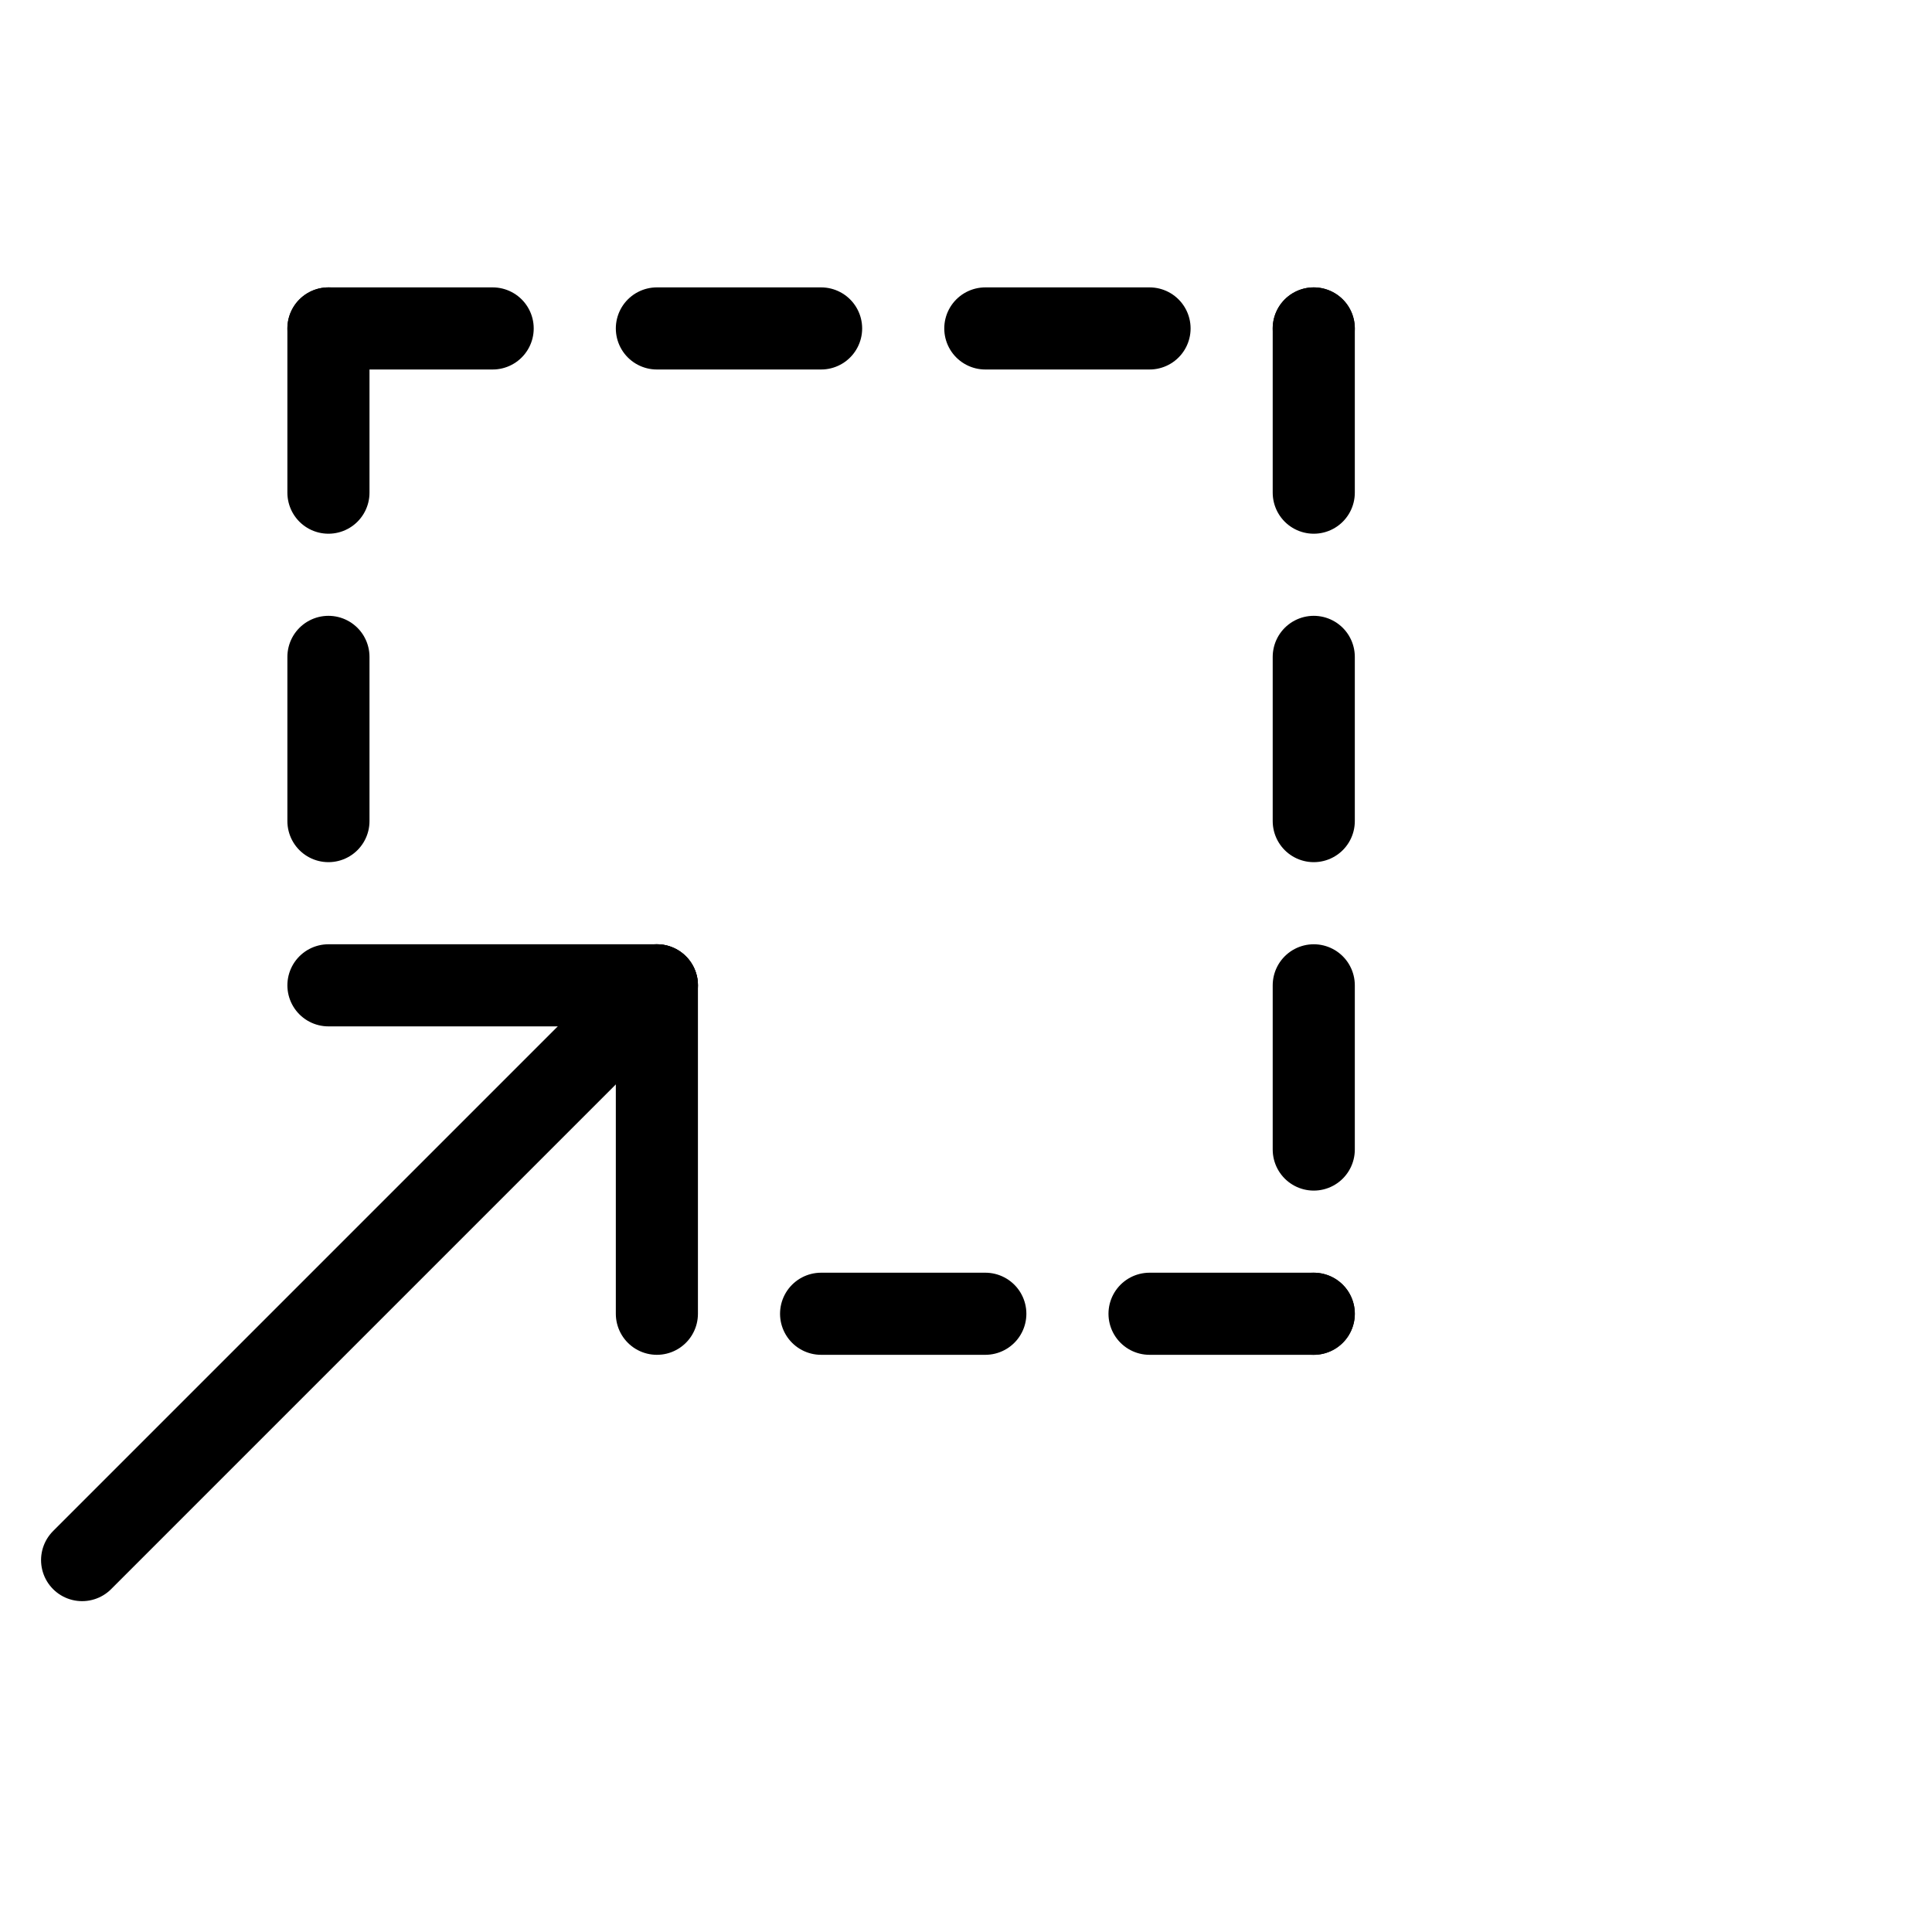
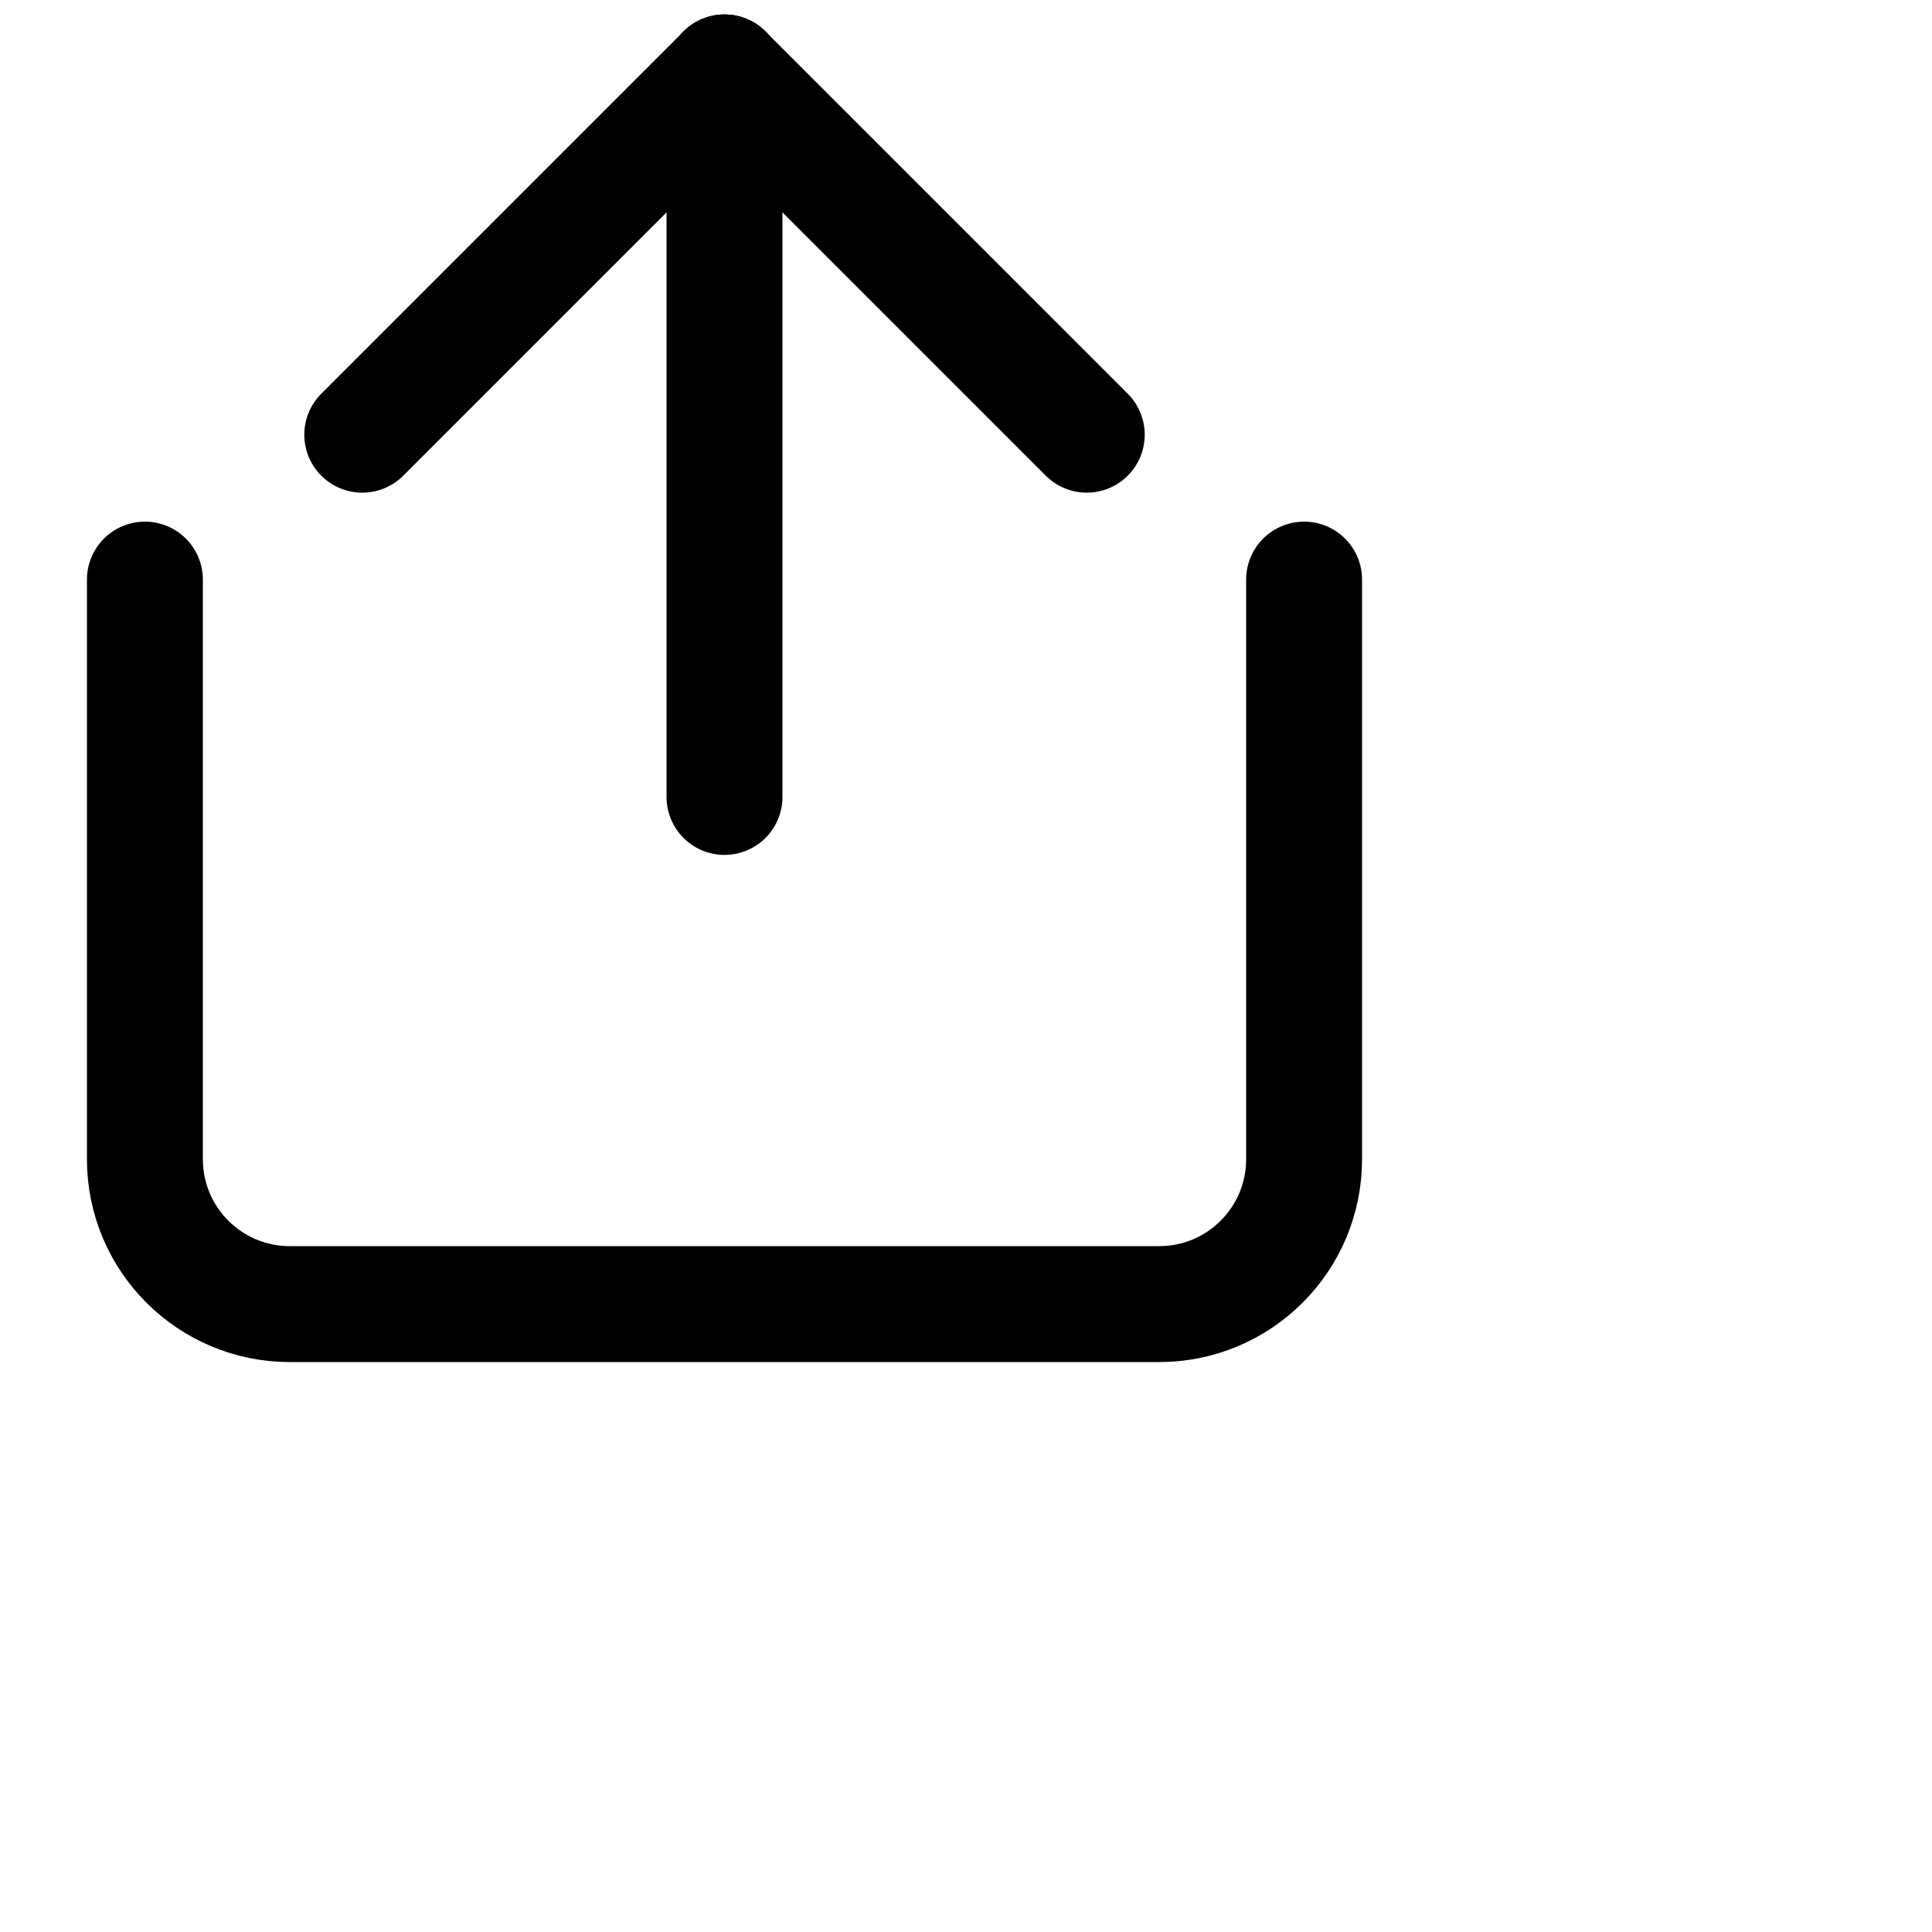
<svg xmlns="http://www.w3.org/2000/svg" version="1.1" baseProfile="full" width="100px" height="100px">
-   <g transform="scale(0.85)" transform-origin="50% 50%" stroke="black">
-     <line x1="40" x2="5" y1="60" y2="95" stroke-linecap="round" stroke-width="5" />
-     <line x1="40" x2="40" y1="60" y2="80" stroke-linecap="round" stroke-width="5" />
-     <line x1="20" x2="40" y1="60" y2="60" stroke-linecap="round" stroke-width="5" />
-     <line x1="80" x2="80" y1="20" y2="80" stroke-linecap="round" stroke-width="5" stroke-dasharray="10" />
-     <line x1="20" x2="80" y1="20" y2="20" stroke-linecap="round" stroke-width="5" stroke-dasharray="10" />
-     <line x1="20" x2="20" y1="20" y2="50" stroke-linecap="round" stroke-width="5" stroke-dasharray="10" />
-     <line x1="50" x2="80" y1="80" y2="80" stroke-linecap="round" stroke-width="5" stroke-dasharray="10" />
+   <g transform="scale(0.75)" transform-origin="50% 50%" stroke-width="8" stroke-linecap="round" stroke="#000" fill="transparent" stroke-linejoin="round">
+     <line x1="50" x2="50" y1="5" y2="55" />
+     <line x1="50" x2="25" y1="5" y2="30" />
+     <line x1="50" x2="75" y1="5" y2="30" />
+     <path d="M10,40 L10,80 A10,10 0 0,0 20,90 L20,90 L80,90 A10,10 0 0,0 90,80 L90,40" />
  </g>
</svg>
